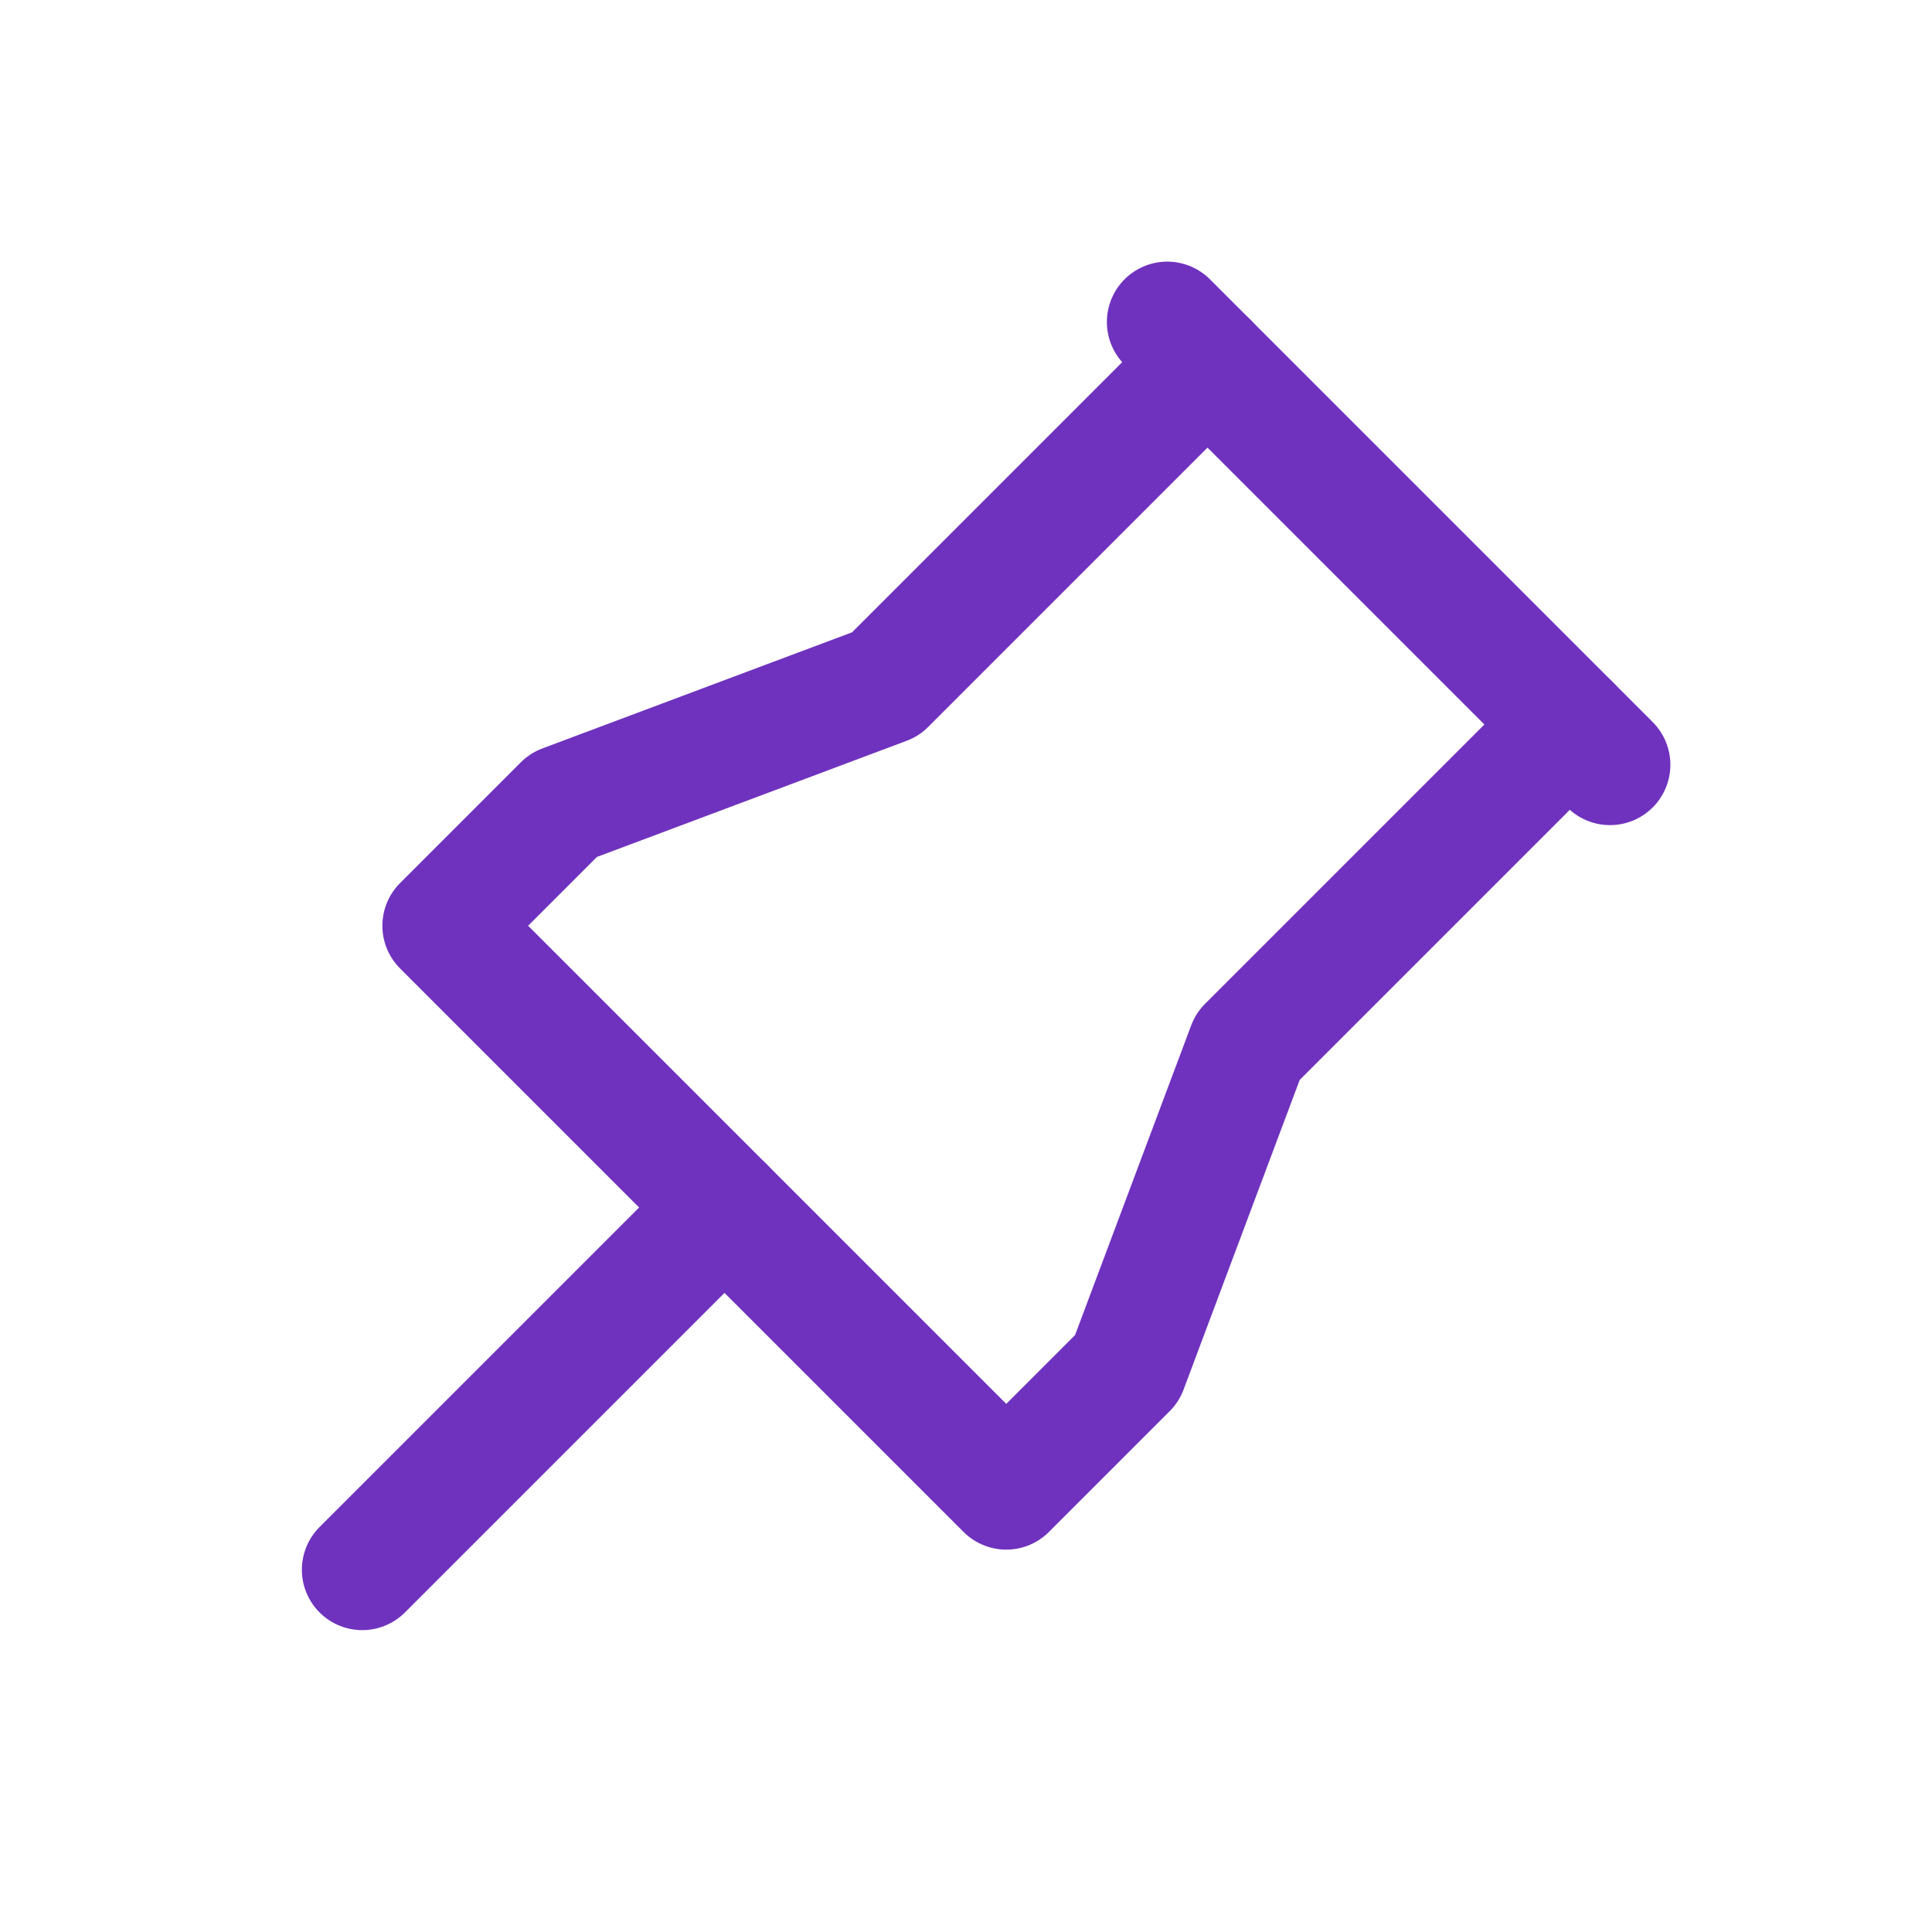
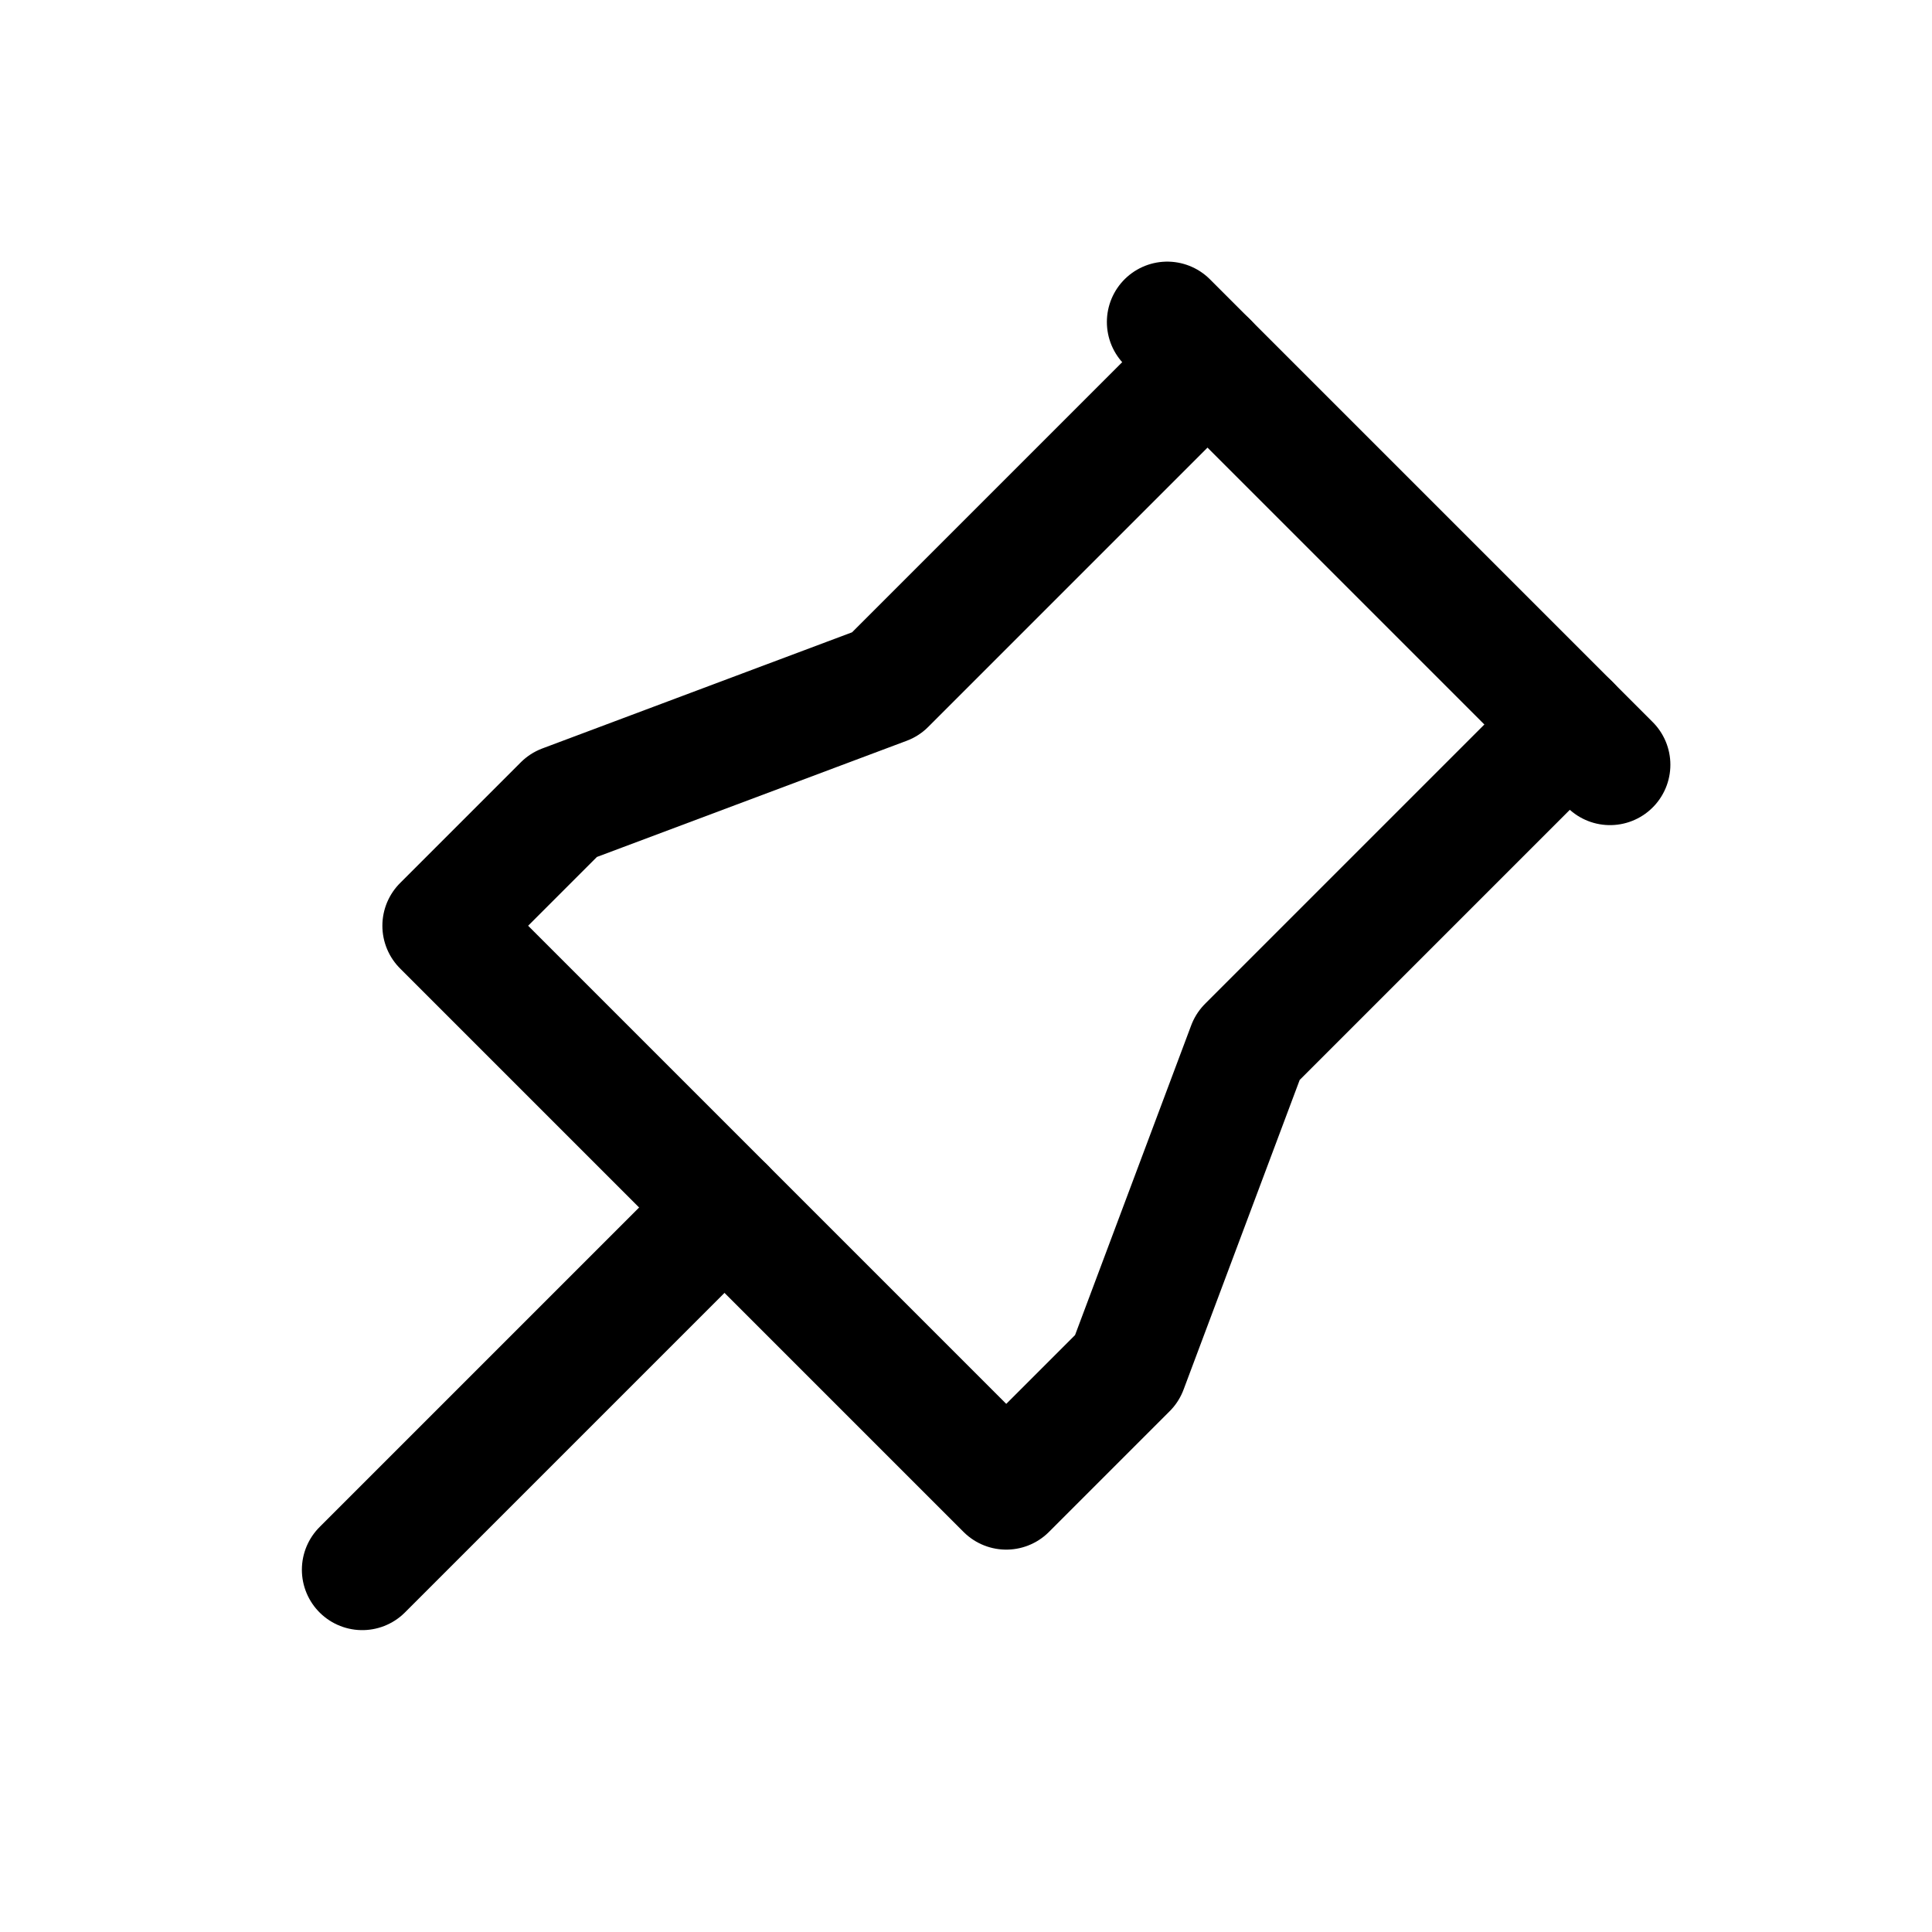
- <svg xmlns="http://www.w3.org/2000/svg" width="44" height="44" viewBox="0 0 24 24" stroke-width="1.5" stroke="#6f32be" fill="none" stroke-linecap="round" stroke-linejoin="round">
+ <svg xmlns="http://www.w3.org/2000/svg" width="44" height="44" viewBox="0 0 24 24" stroke-width="1.5" stroke="currentColor" fill="none" stroke-linecap="round" stroke-linejoin="round">
  <path stroke="none" d="M0 0h24v24H0z" fill="none" />
  <path d="M15 4.5l-4 4l-4 1.5l-1.5 1.5l7 7l1.5 -1.5l1.5 -4l4 -4" />
  <path d="M9 15l-4.5 4.5" />
  <path d="M14.5 4l5.5 5.5" />
</svg>
